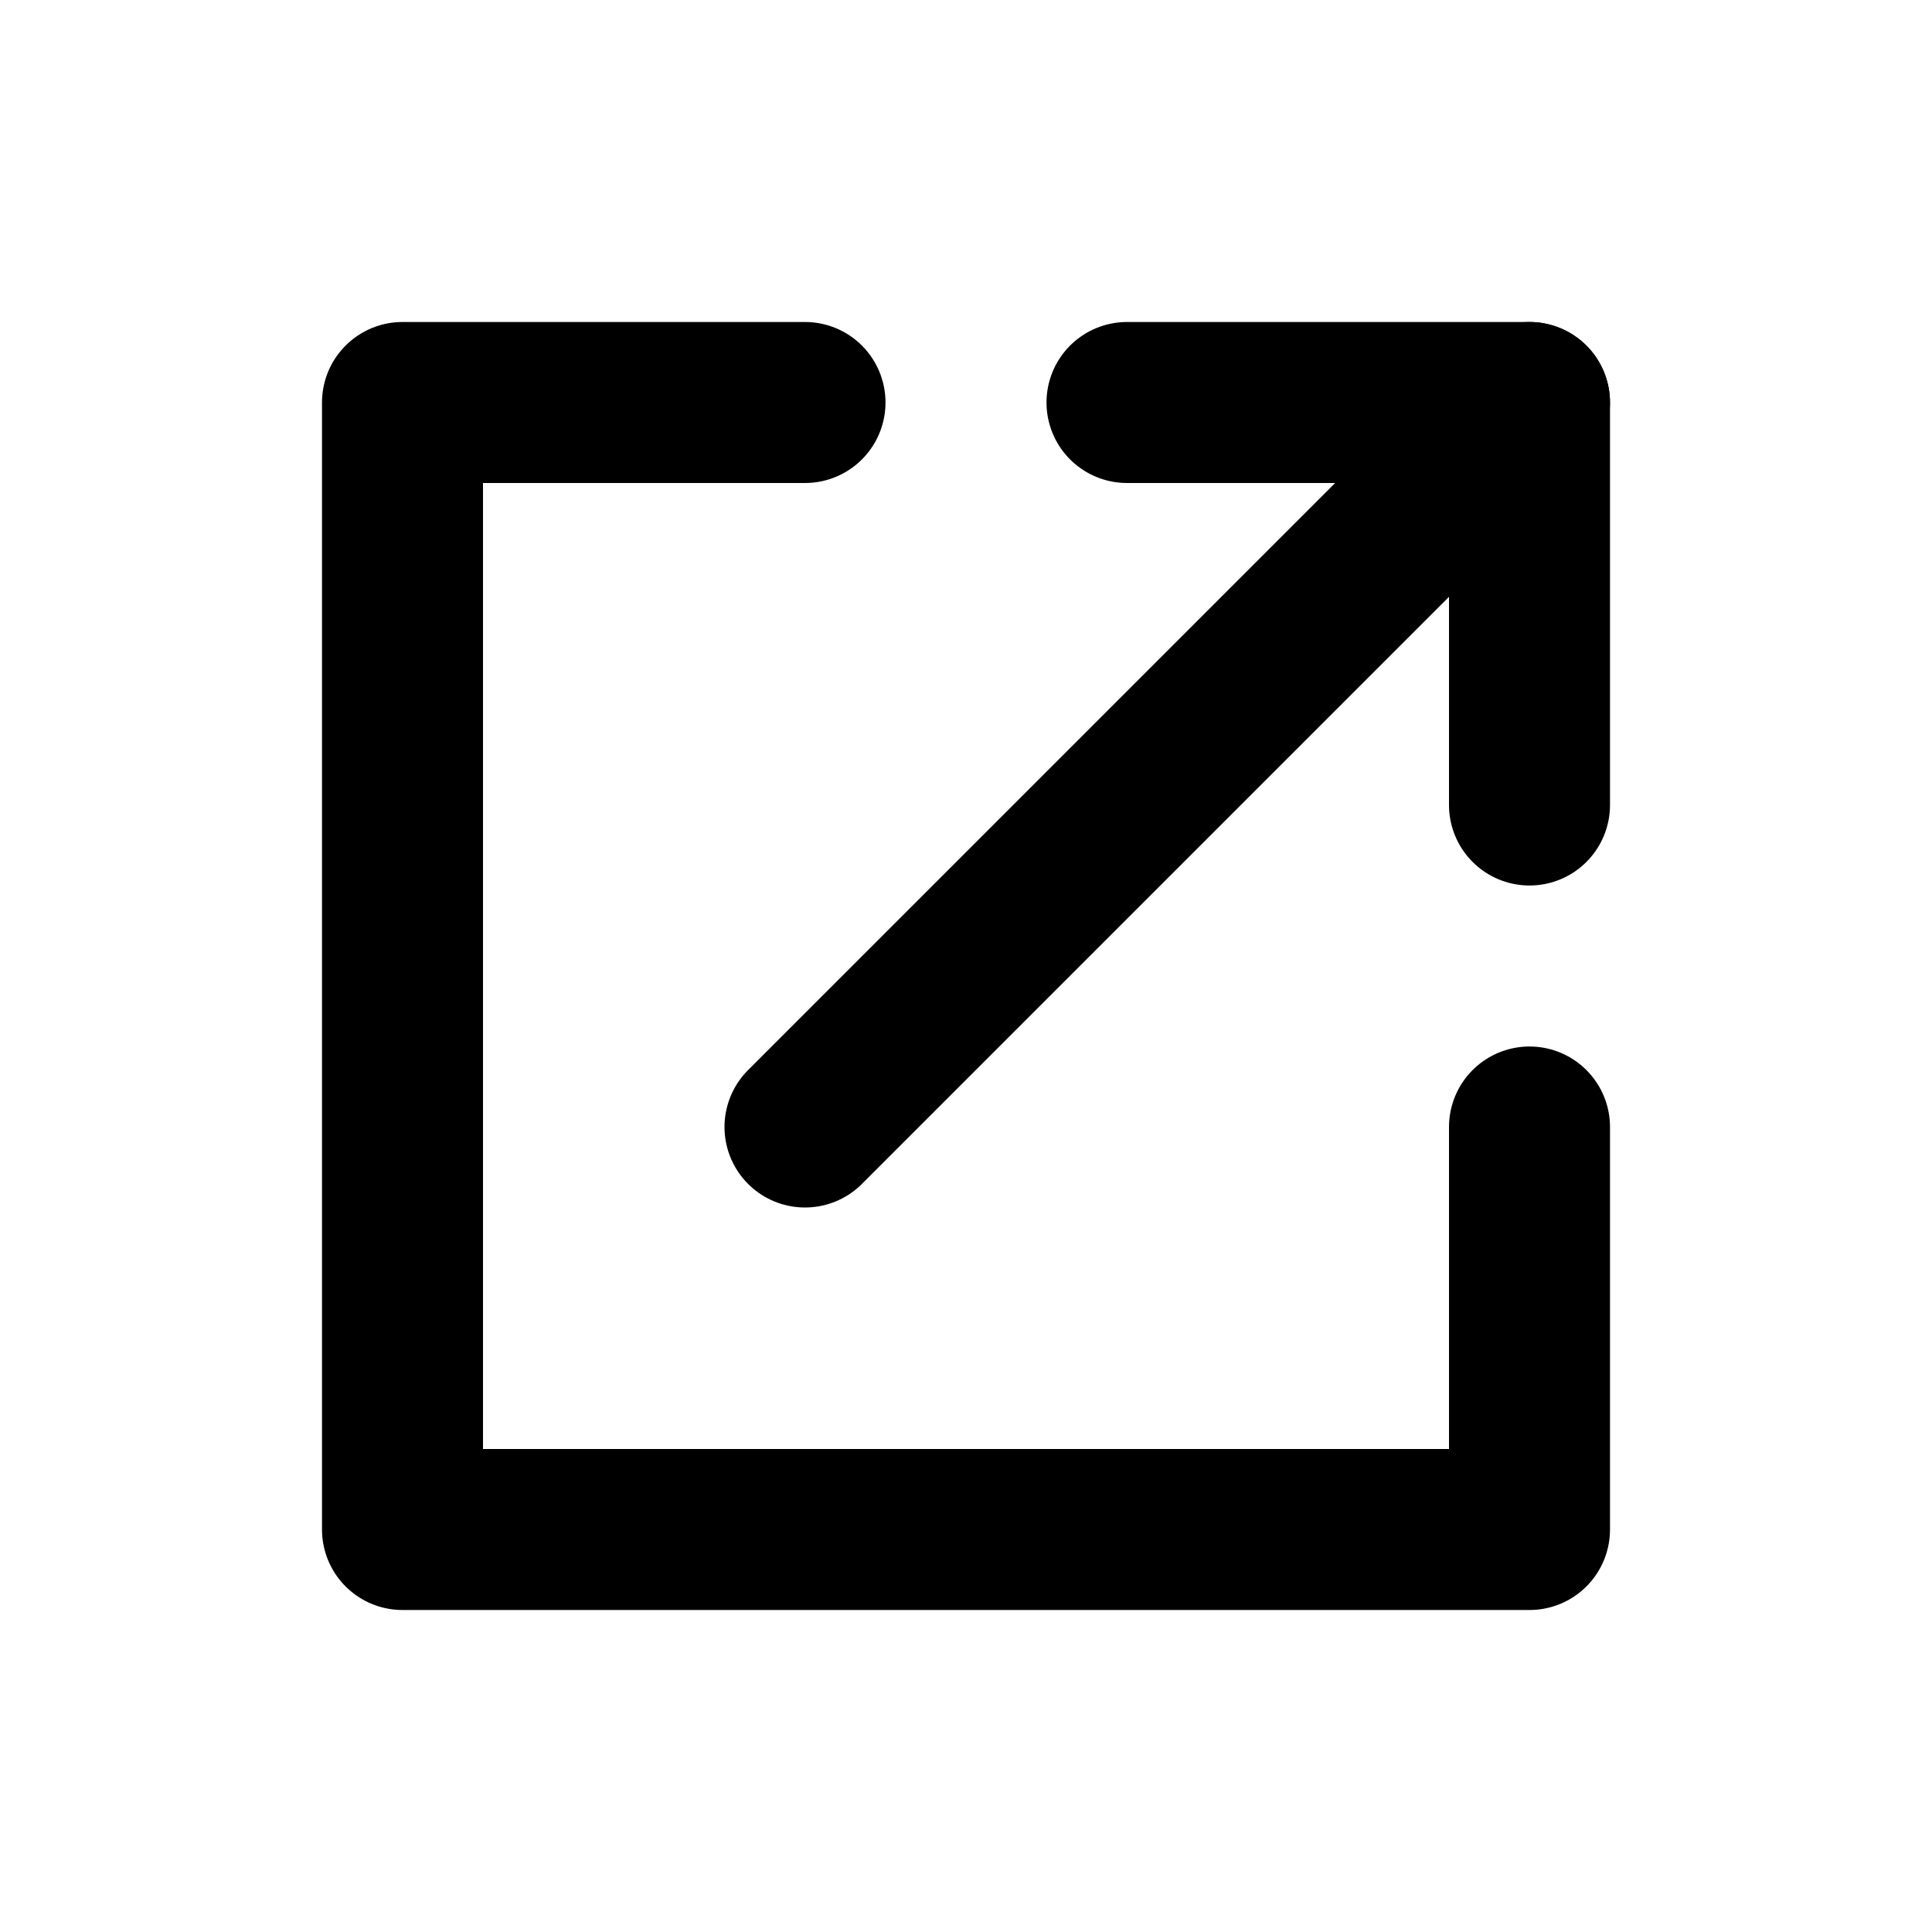
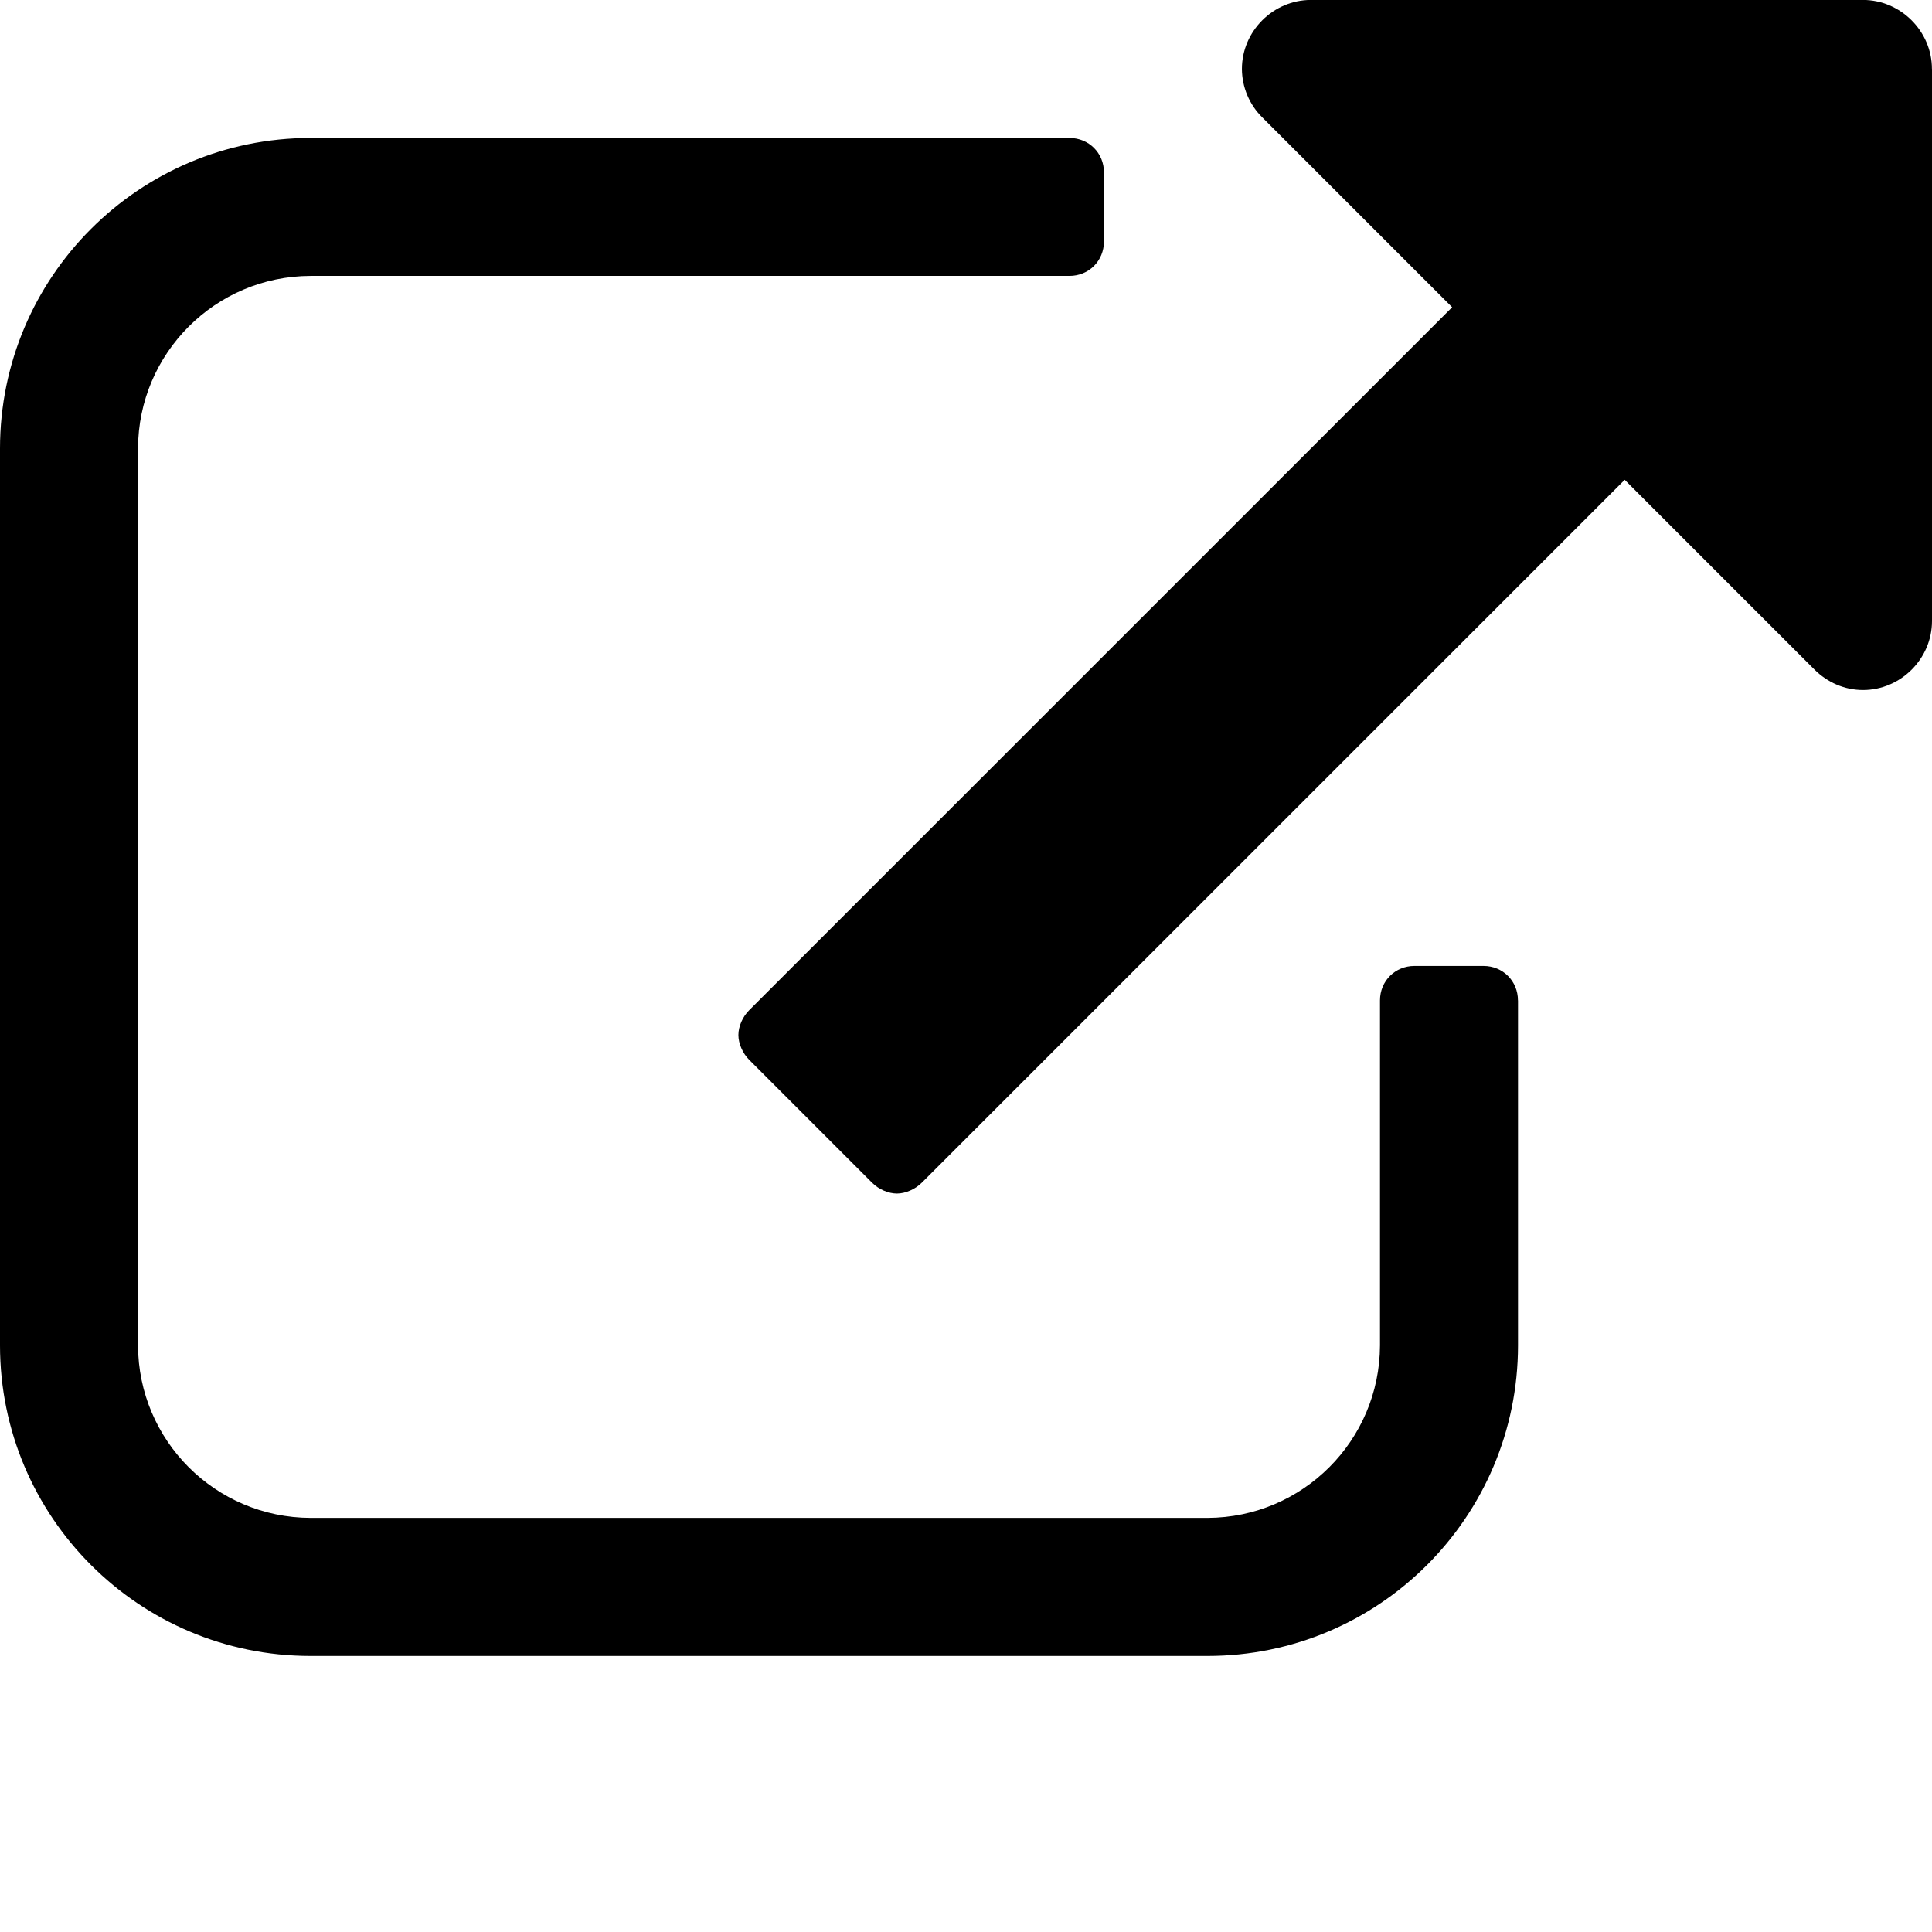
- <svg xmlns="http://www.w3.org/2000/svg" viewBox="0 0 24 24" fill="none" stroke="currentColor" stroke-width="2" stroke-linecap="round" stroke-linejoin="round">
-   <symbol id="icon" viewBox="0 0 24 24">
-     <path d="M14 5h5v5" />
-     <path d="M10 14l9-9" />
-     <path d="M19 14v5H5V5h5" />
-   </symbol>
-   <use href="#icon" />
+ <svg xmlns="http://www.w3.org/2000/svg" width="1em" height="1em" viewBox="0 0 32 32" fill="currentColor" aria-hidden="true" focusable="false">
+   <path d="M25.143 16.571v5.714A5.145 5.145 0 0120 27.428H5.143A5.145 5.145 0 010 22.285V7.428a5.145 5.145 0 015.143-5.143h12.571c.321 0 .571.25.571.571v1.143c0 .321-.25.571-.571.571H5.143a2.866 2.866 0 00-2.857 2.857v14.857a2.866 2.866 0 002.857 2.857H20a2.866 2.866 0 002.857-2.857V16.57c0-.321.25-.571.571-.571h1.143c.321 0 .571.25.571.571zM32 1.143v9.143c0 .625-.518 1.143-1.143 1.143-.304 0-.589-.125-.804-.339L26.91 7.947 15.267 19.59c-.107.107-.268.179-.411.179s-.304-.071-.411-.179l-2.036-2.036c-.107-.107-.179-.268-.179-.411s.071-.304.179-.411L24.052 5.089l-3.143-3.143a1.137 1.137 0 01-.339-.804c0-.625.518-1.143 1.143-1.143h9.143c.625 0 1.143.518 1.143 1.143z" />
</svg>
